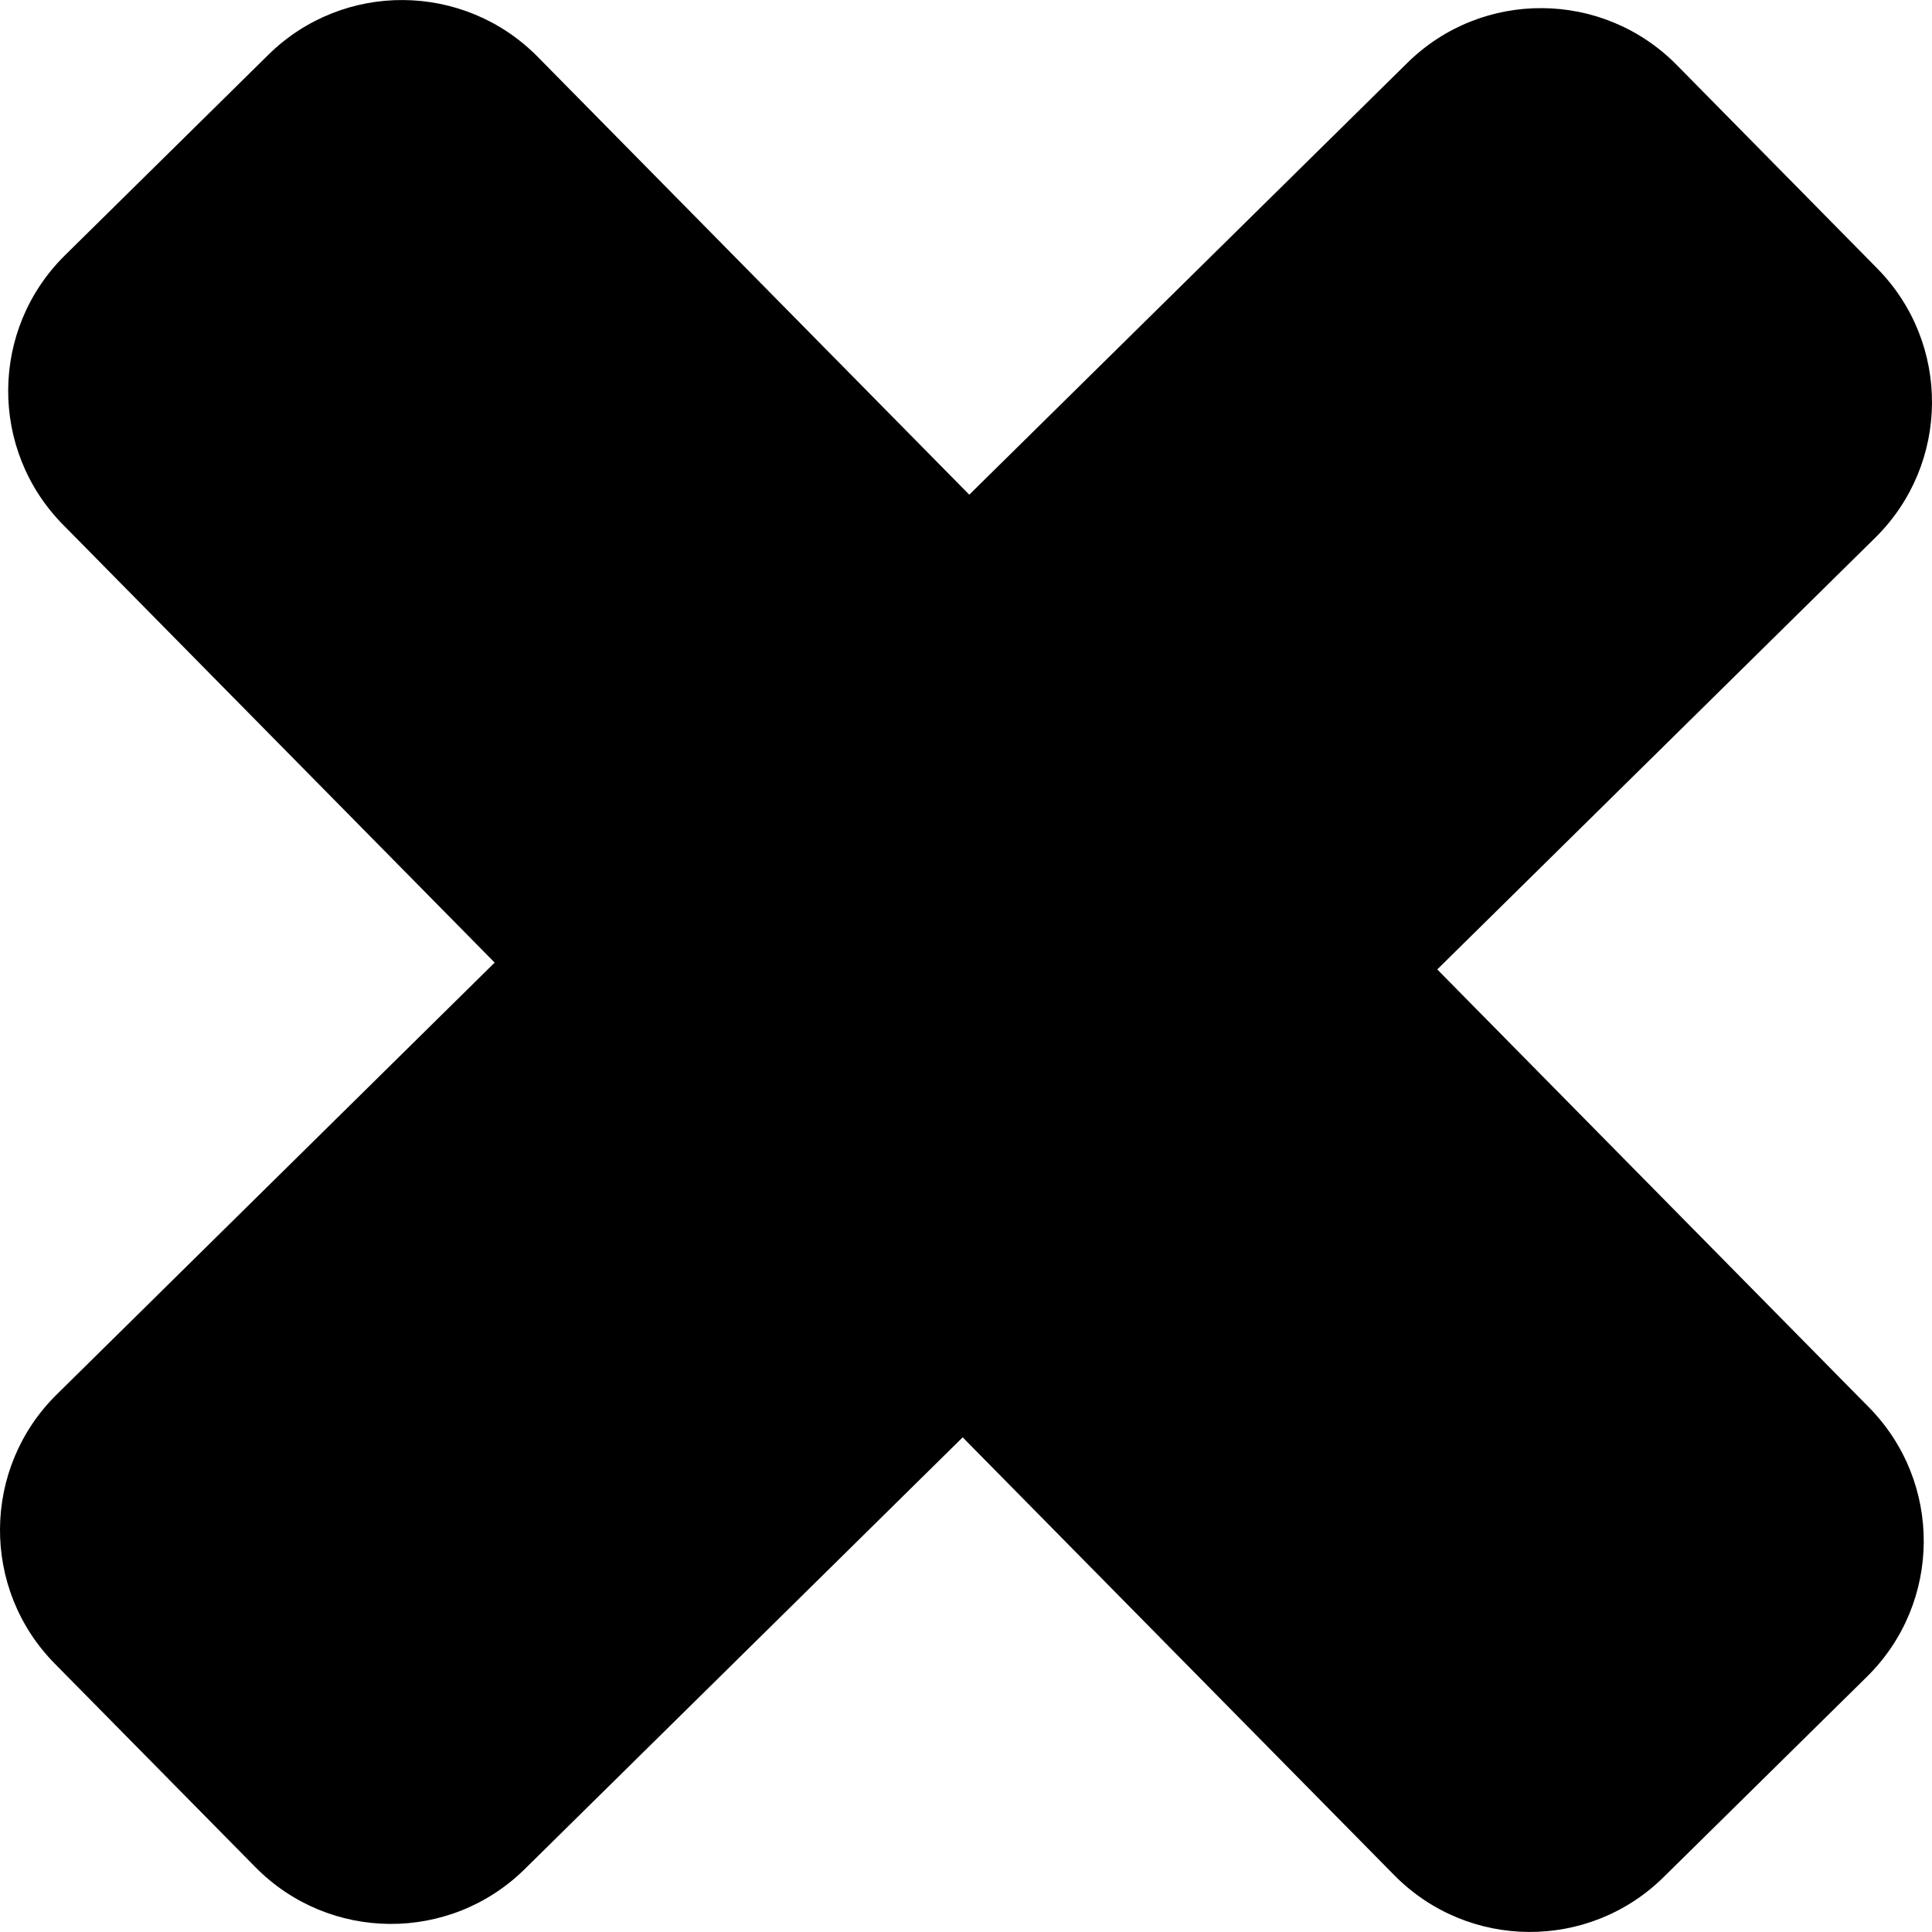
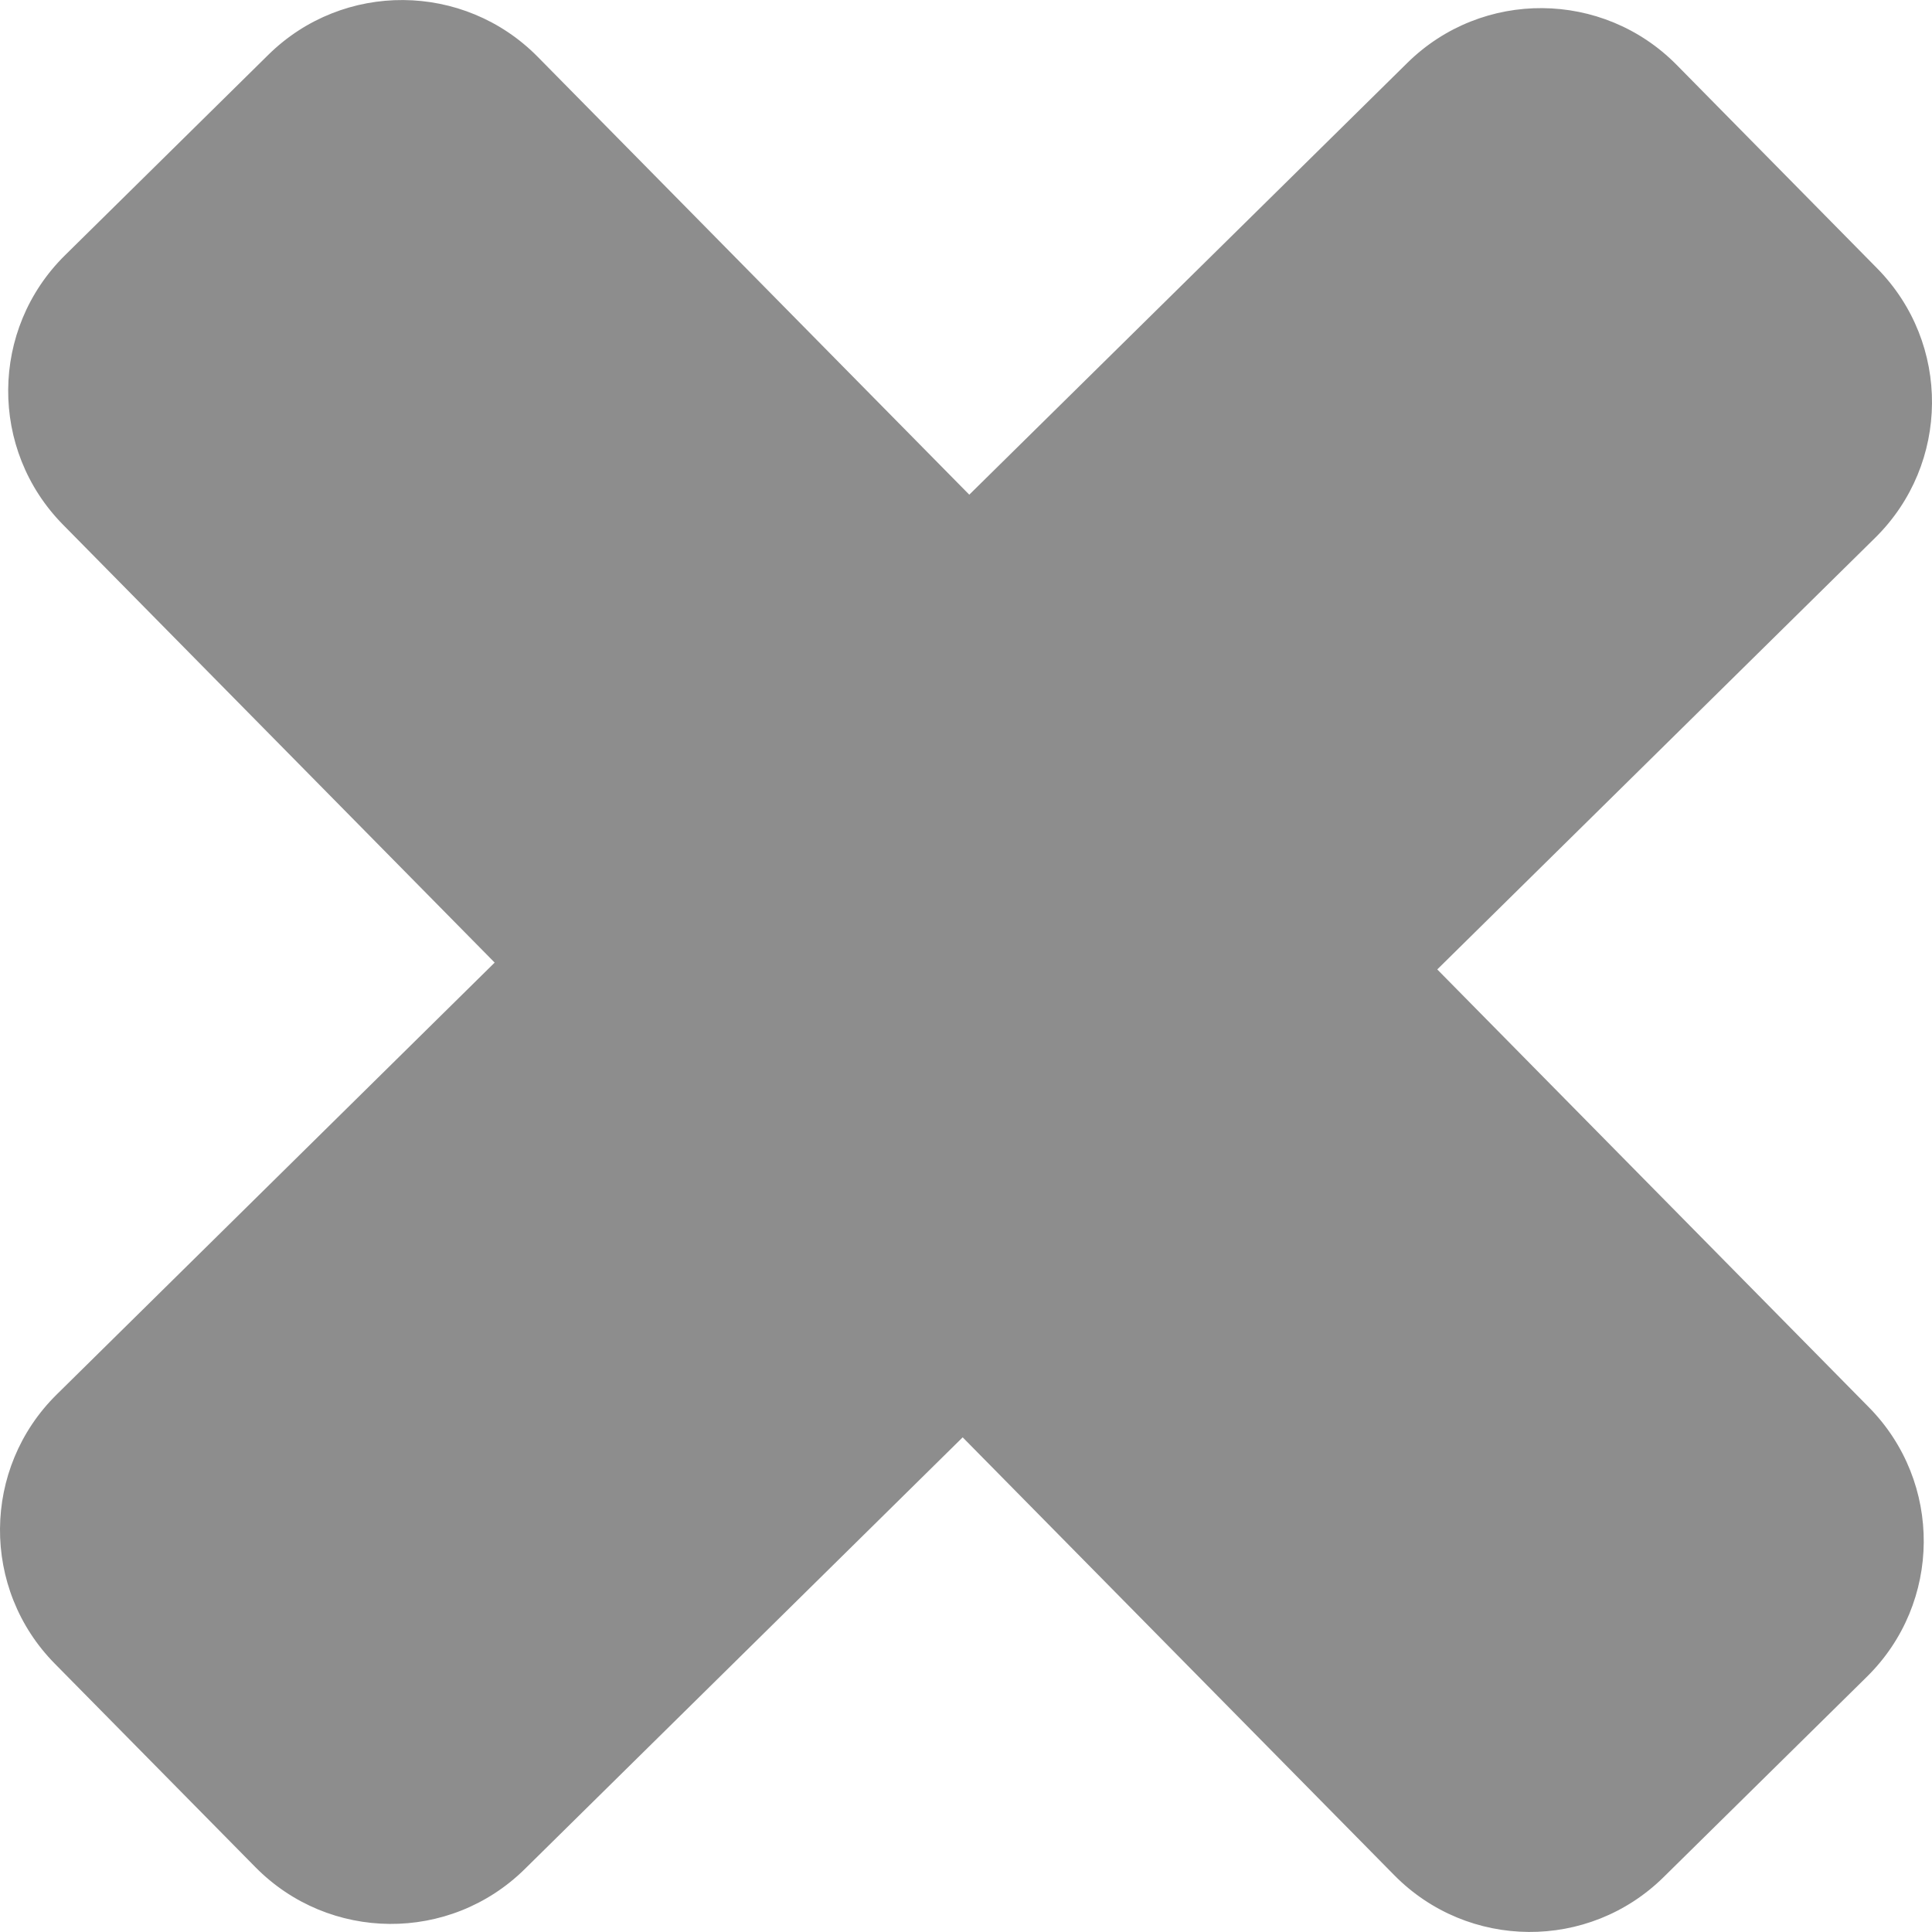
- <svg xmlns="http://www.w3.org/2000/svg" fill="#000000" version="1.1" id="Capa_1" width="800px" height="800px" viewBox="0 0 249.499 249.499" xml:space="preserve">
+ <svg xmlns="http://www.w3.org/2000/svg" fill="#8D8D8D" version="1.1" id="Capa_1" width="800px" height="800px" viewBox="0 0 249.499 249.499" xml:space="preserve">
  <g>
    <path d="M7.079,214.851l25.905,26.276c9.536,9.674,25.106,9.782,34.777,0.252l56.559-55.761l55.739,56.548   c9.542,9.674,25.112,9.782,34.78,0.246l26.265-25.887c9.674-9.536,9.788-25.106,0.246-34.786l-55.742-56.547l56.565-55.754   c9.667-9.536,9.787-25.106,0.239-34.786L216.52,8.375c-9.541-9.667-25.111-9.782-34.779-0.252l-56.568,55.761L69.433,7.331   C59.891-2.337,44.32-2.451,34.65,7.079L8.388,32.971c-9.674,9.542-9.791,25.106-0.252,34.786l55.745,56.553l-56.55,55.767   C-2.343,189.607-2.46,205.183,7.079,214.851z" />
  </g>
</svg>
